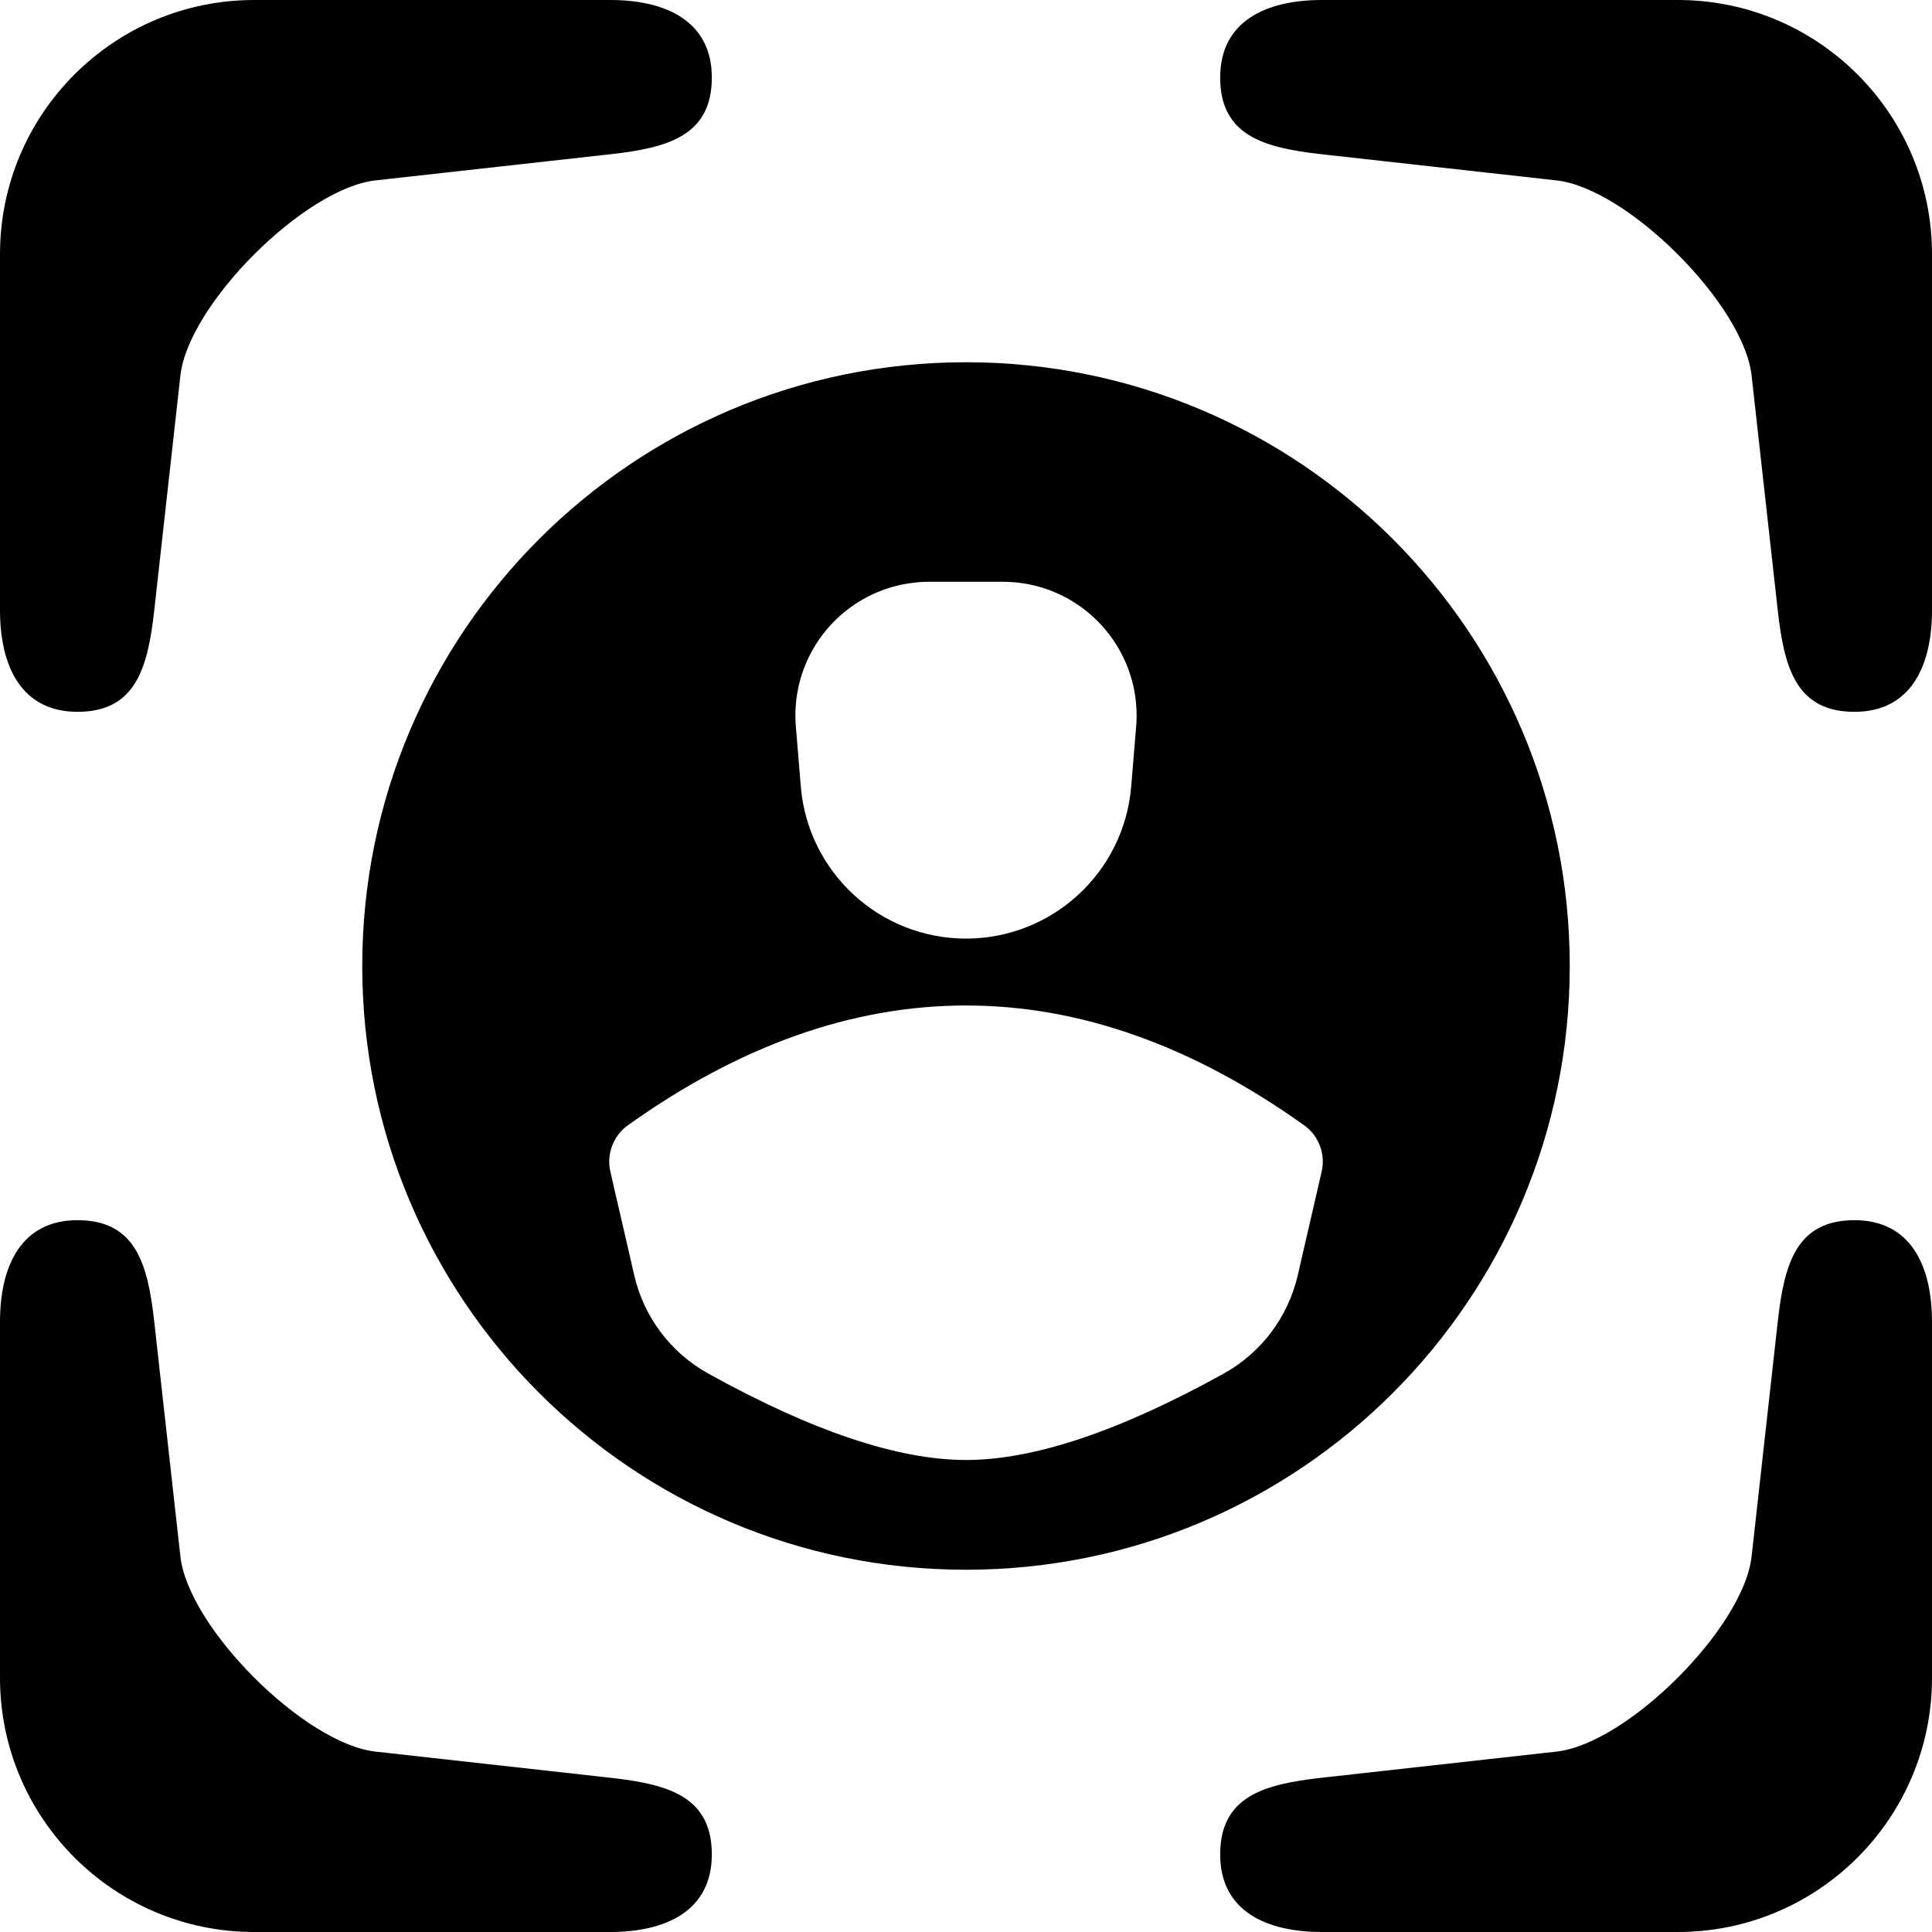
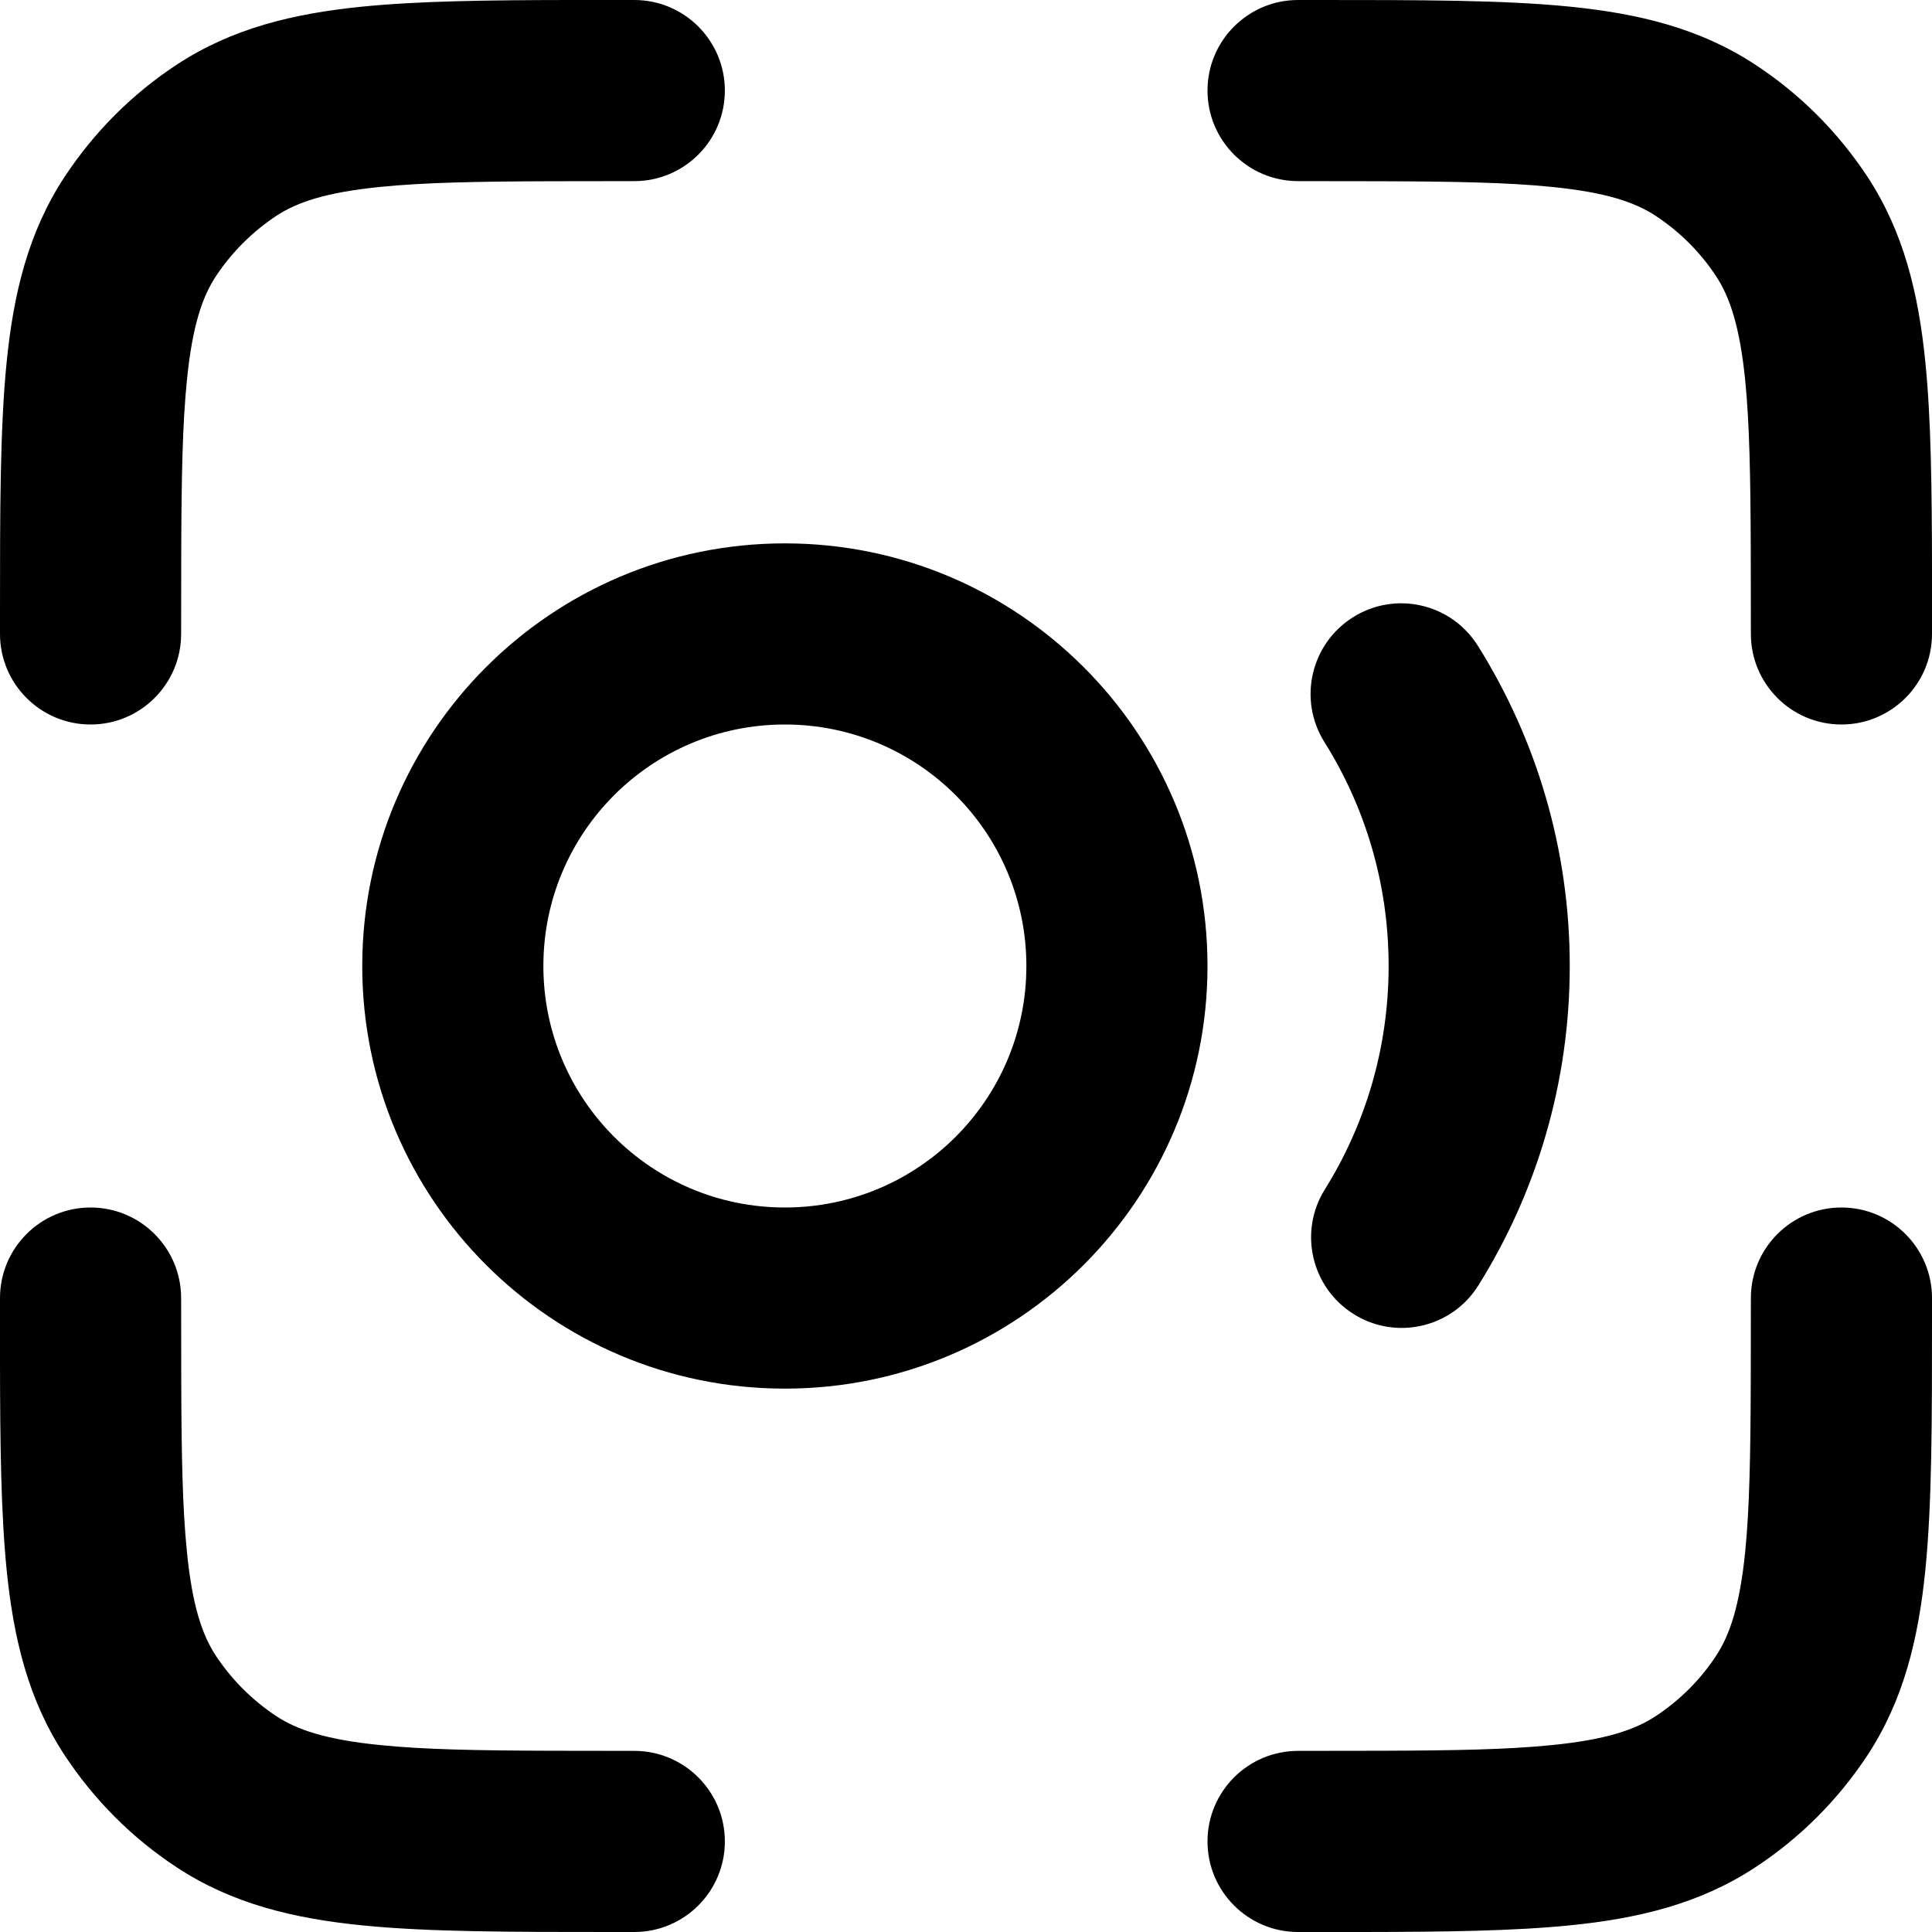
<svg xmlns="http://www.w3.org/2000/svg" viewBox="0 0 16 16" version="1.1">
-   <g stroke="none" stroke-width="1" fill="none" fill-rule="evenodd">
-     <path d="M5.058,1.277 L3.11,1.494 C2.522,1.559 1.559,2.522 1.494,3.11 L1.277,5.058 C1.224,5.534 1.122,5.895 0.642,5.895 C0.177,5.895 0,5.518 0,5.053 L0,2.105 C0,0.943 0.943,0 2.105,0 L5.053,0 C5.518,0 5.895,0.177 5.895,0.642 C5.895,1.122 5.534,1.224 5.058,1.277 Z M10.942,1.277 C10.466,1.224 10.105,1.122 10.105,0.642 C10.105,0.177 10.482,0 10.947,0 L13.895,0 C15.057,0 16,0.943 16,2.105 L16,5.053 C16,5.518 15.823,5.895 15.358,5.895 C14.878,5.895 14.776,5.534 14.723,5.058 L14.506,3.11 C14.441,2.522 13.478,1.559 12.89,1.494 L10.942,1.277 Z M5.058,14.723 C5.534,14.776 5.895,14.878 5.895,15.358 C5.895,15.823 5.518,16 5.053,16 L2.105,16 C0.943,16 0,15.057 0,13.895 L0,10.947 C0,10.482 0.177,10.105 0.642,10.105 C1.122,10.105 1.224,10.466 1.277,10.942 L1.494,12.89 C1.559,13.478 2.522,14.441 3.11,14.506 L5.058,14.723 Z M15.358,10.105 C15.823,10.105 16,10.482 16,10.947 L16,13.895 C16,15.057 15.057,16 13.895,16 L10.947,16 C10.482,16 10.105,15.823 10.105,15.358 C10.105,14.878 10.466,14.776 10.942,14.723 L12.89,14.506 C13.478,14.441 14.441,13.478 14.506,12.89 L14.723,10.942 C14.776,10.466 14.878,10.105 15.358,10.105 Z M8,3 C10.761,3 13,5.239 13,8 C13,10.761 10.761,13 8,13 C5.239,13 3,10.761 3,8 C3,5.239 5.239,3 8,3 Z M8,8.327 C7.057,8.327 6.121,8.661 5.2,9.319 C5.08,9.405 5.022,9.555 5.054,9.7 L5.253,10.563 C5.333,10.908 5.555,11.203 5.865,11.375 C6.726,11.852 7.437,12.091 8,12.091 C8.563,12.091 9.274,11.852 10.135,11.375 C10.445,11.203 10.667,10.908 10.747,10.563 L10.946,9.7 C10.978,9.555 10.921,9.405 10.8,9.319 C9.879,8.661 8.943,8.327 8,8.327 Z M8.305,4.818 L7.695,4.818 C7.664,4.818 7.633,4.819 7.603,4.822 C6.993,4.873 6.54,5.408 6.591,6.018 L6.632,6.514 C6.691,7.225 7.286,7.773 8,7.773 C8.714,7.773 9.309,7.225 9.368,6.514 L9.409,6.018 C9.412,5.988 9.413,5.957 9.413,5.926 C9.413,5.314 8.917,4.818 8.305,4.818 Z" fill="currentColor">
- 		</path>
-   </g>
+   <path d="M0.75,10 C1.164,10 1.5,10.336 1.5,10.75 L1.501,11.448 C1.503,12.043 1.511,12.49 1.548,12.851 C1.593,13.304 1.676,13.541 1.787,13.711 C1.919,13.911 2.09,14.081 2.289,14.213 C2.459,14.324 2.696,14.407 3.149,14.452 C3.51,14.489 3.957,14.497 4.552,14.499 L5.253,14.5 C5.667,14.5 6.003,14.836 6.003,15.25 C6.003,15.664 5.667,16 5.253,16 L5.061,16 C4.228,16 3.548,16 2.999,15.945 C2.429,15.888 1.921,15.765 1.466,15.466 C1.095,15.223 0.778,14.905 0.534,14.534 C0.235,14.079 0.112,13.571 0.055,13.001 C0.008,12.531 0.001,11.964 0,11.287 L0,10.75 C0,10.336 0.336,10 0.75,10 Z M15.25,10 C15.664,10 16,10.336 16,10.75 L16,10.939 C16,11.772 16,12.453 15.945,13.001 C15.888,13.571 15.765,14.079 15.467,14.534 C15.223,14.905 14.906,15.223 14.534,15.466 C14.079,15.765 13.571,15.888 13.001,15.945 C12.531,15.992 11.964,15.999 11.287,16 L10.75,16 C10.336,16 10,15.664 10,15.25 C10,14.836 10.336,14.5 10.75,14.5 L11.448,14.499 C12.043,14.497 12.49,14.489 12.852,14.452 C13.304,14.407 13.541,14.324 13.711,14.213 C13.911,14.081 14.082,13.911 14.213,13.711 C14.324,13.541 14.407,13.304 14.453,12.851 C14.489,12.49 14.497,12.043 14.499,11.448 L14.5,10.75 C14.5,10.336 14.836,10 15.25,10 Z M6.5,4.5 C8.433,4.5 10,6.067 10,8 C10,9.933 8.433,11.5 6.5,11.5 C4.567,11.5 3,9.933 3,8 C3,6.067 4.567,4.5 6.5,4.5 Z M12.239,5.348 C12.721,6.117 13,7.027 13,8 C13,8.97 12.723,9.877 12.244,10.644 C12.025,10.996 11.562,11.103 11.211,10.883 C10.86,10.664 10.752,10.201 10.972,9.85 C11.306,9.314 11.5,8.681 11.5,8 C11.5,7.317 11.305,6.682 10.968,6.145 C10.748,5.794 10.855,5.331 11.206,5.111 C11.557,4.891 12.019,4.997 12.239,5.348 Z M6.5,6 C5.395,6 4.5,6.895 4.5,8 C4.5,9.105 5.395,10 6.5,10 C7.605,10 8.5,9.105 8.5,8 C8.5,6.895 7.605,6 6.5,6 Z M5.253,7.95807864e-13 C5.667,7.95807864e-13 6.003,0.336 6.003,0.75 C6.003,1.164 5.667,1.5 5.253,1.5 L4.552,1.501 C3.957,1.503 3.51,1.511 3.149,1.548 C2.696,1.593 2.459,1.676 2.289,1.787 C2.09,1.919 1.919,2.089 1.787,2.289 C1.676,2.459 1.593,2.696 1.548,3.149 C1.511,3.51 1.503,3.957 1.501,4.552 L1.5,5.25 C1.5,5.664 1.164,6 0.75,6 C0.336,6 0,5.664 0,5.25 L0,5.061 C0,4.228 0,3.547 0.055,2.999 C0.112,2.429 0.235,1.921 0.534,1.466 C0.778,1.095 1.095,0.777 1.466,0.534 C1.921,0.235 2.429,0.112 2.999,0.055 C3.469,0.008 4.037,0.001 4.713,0 L5.253,7.95807864e-13 Z M13.001,0.055 C13.571,0.112 14.079,0.235 14.534,0.534 C14.906,0.777 15.223,1.095 15.467,1.466 C15.765,1.921 15.888,2.429 15.945,2.999 C15.992,3.469 15.999,4.036 16,4.713 L16,5.25 C16,5.664 15.664,6 15.25,6 C14.836,6 14.5,5.664 14.5,5.25 L14.499,4.552 C14.497,3.957 14.489,3.51 14.453,3.149 C14.407,2.696 14.324,2.459 14.213,2.289 C14.082,2.089 13.911,1.919 13.711,1.787 C13.541,1.676 13.304,1.593 12.852,1.548 C12.49,1.511 12.043,1.503 11.448,1.501 L10.75,1.5 C10.336,1.5 10,1.164 10,0.75 C10,0.336 10.336,8.05577827e-13 10.75,8.05577827e-13 L10.939,8.05577827e-13 C11.772,8.05577827e-13 12.453,8.05577827e-13 13.001,0.055 Z" fill="currentColor" />
</svg>
